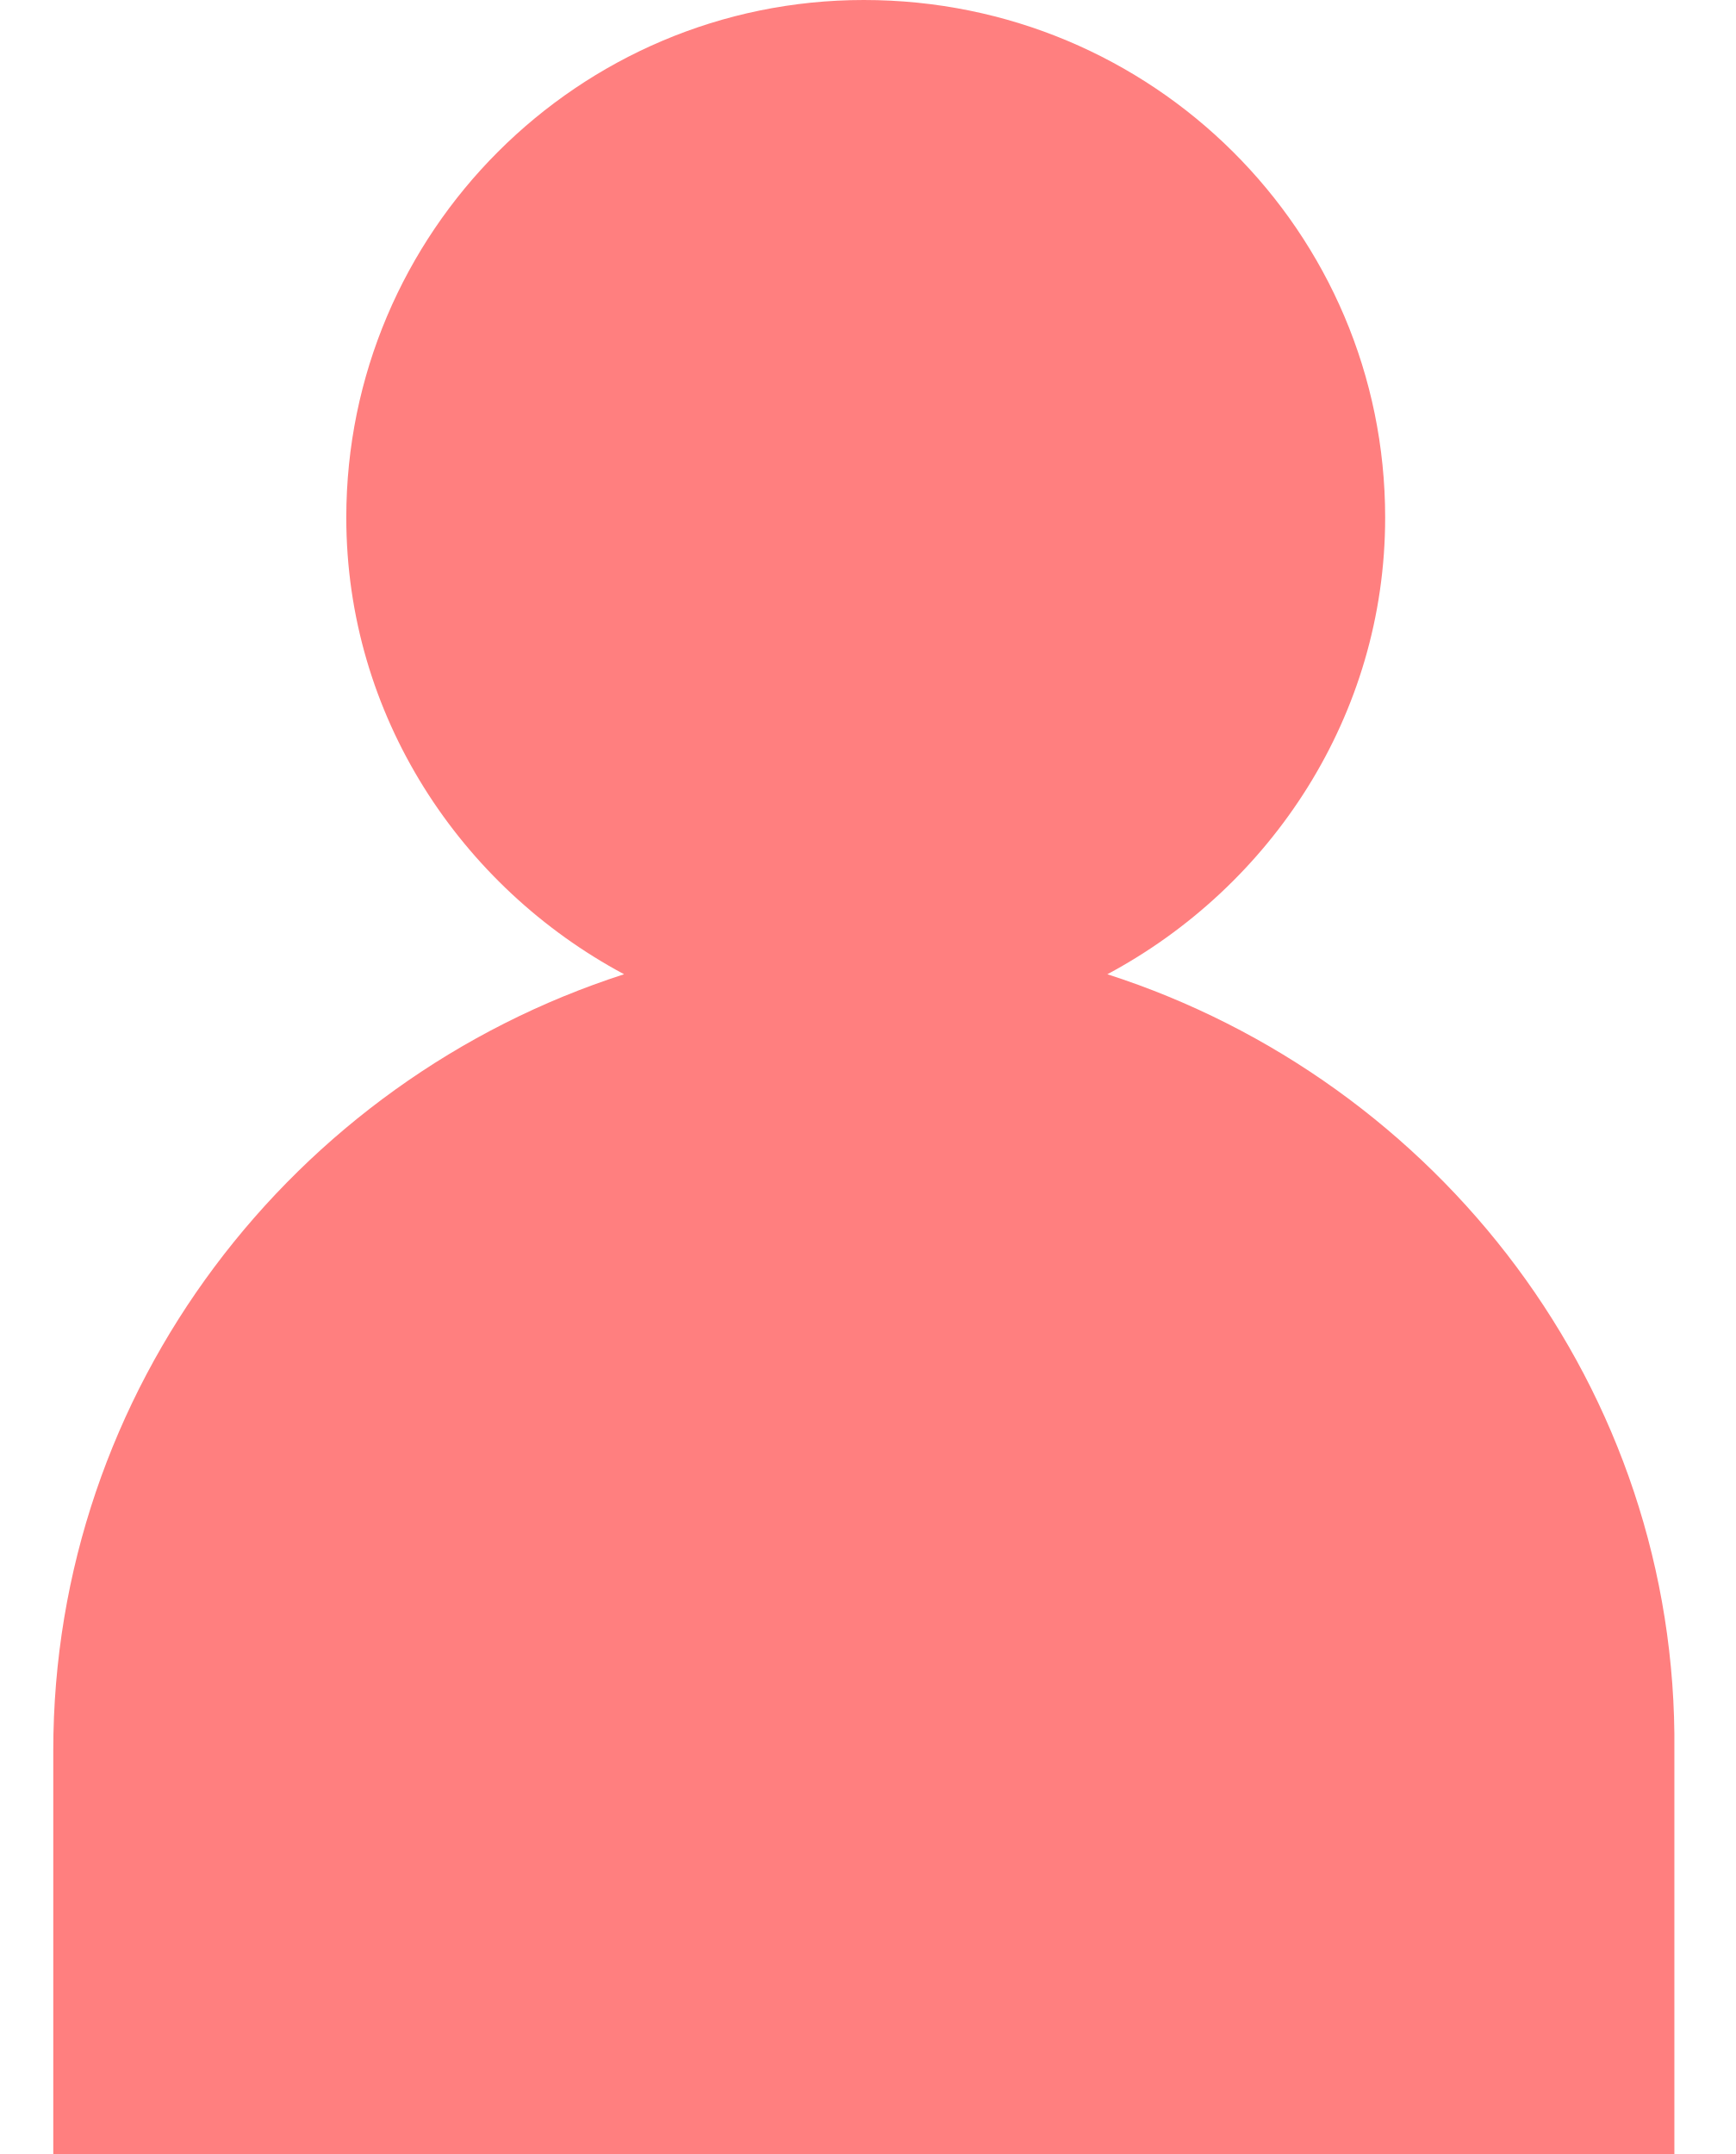
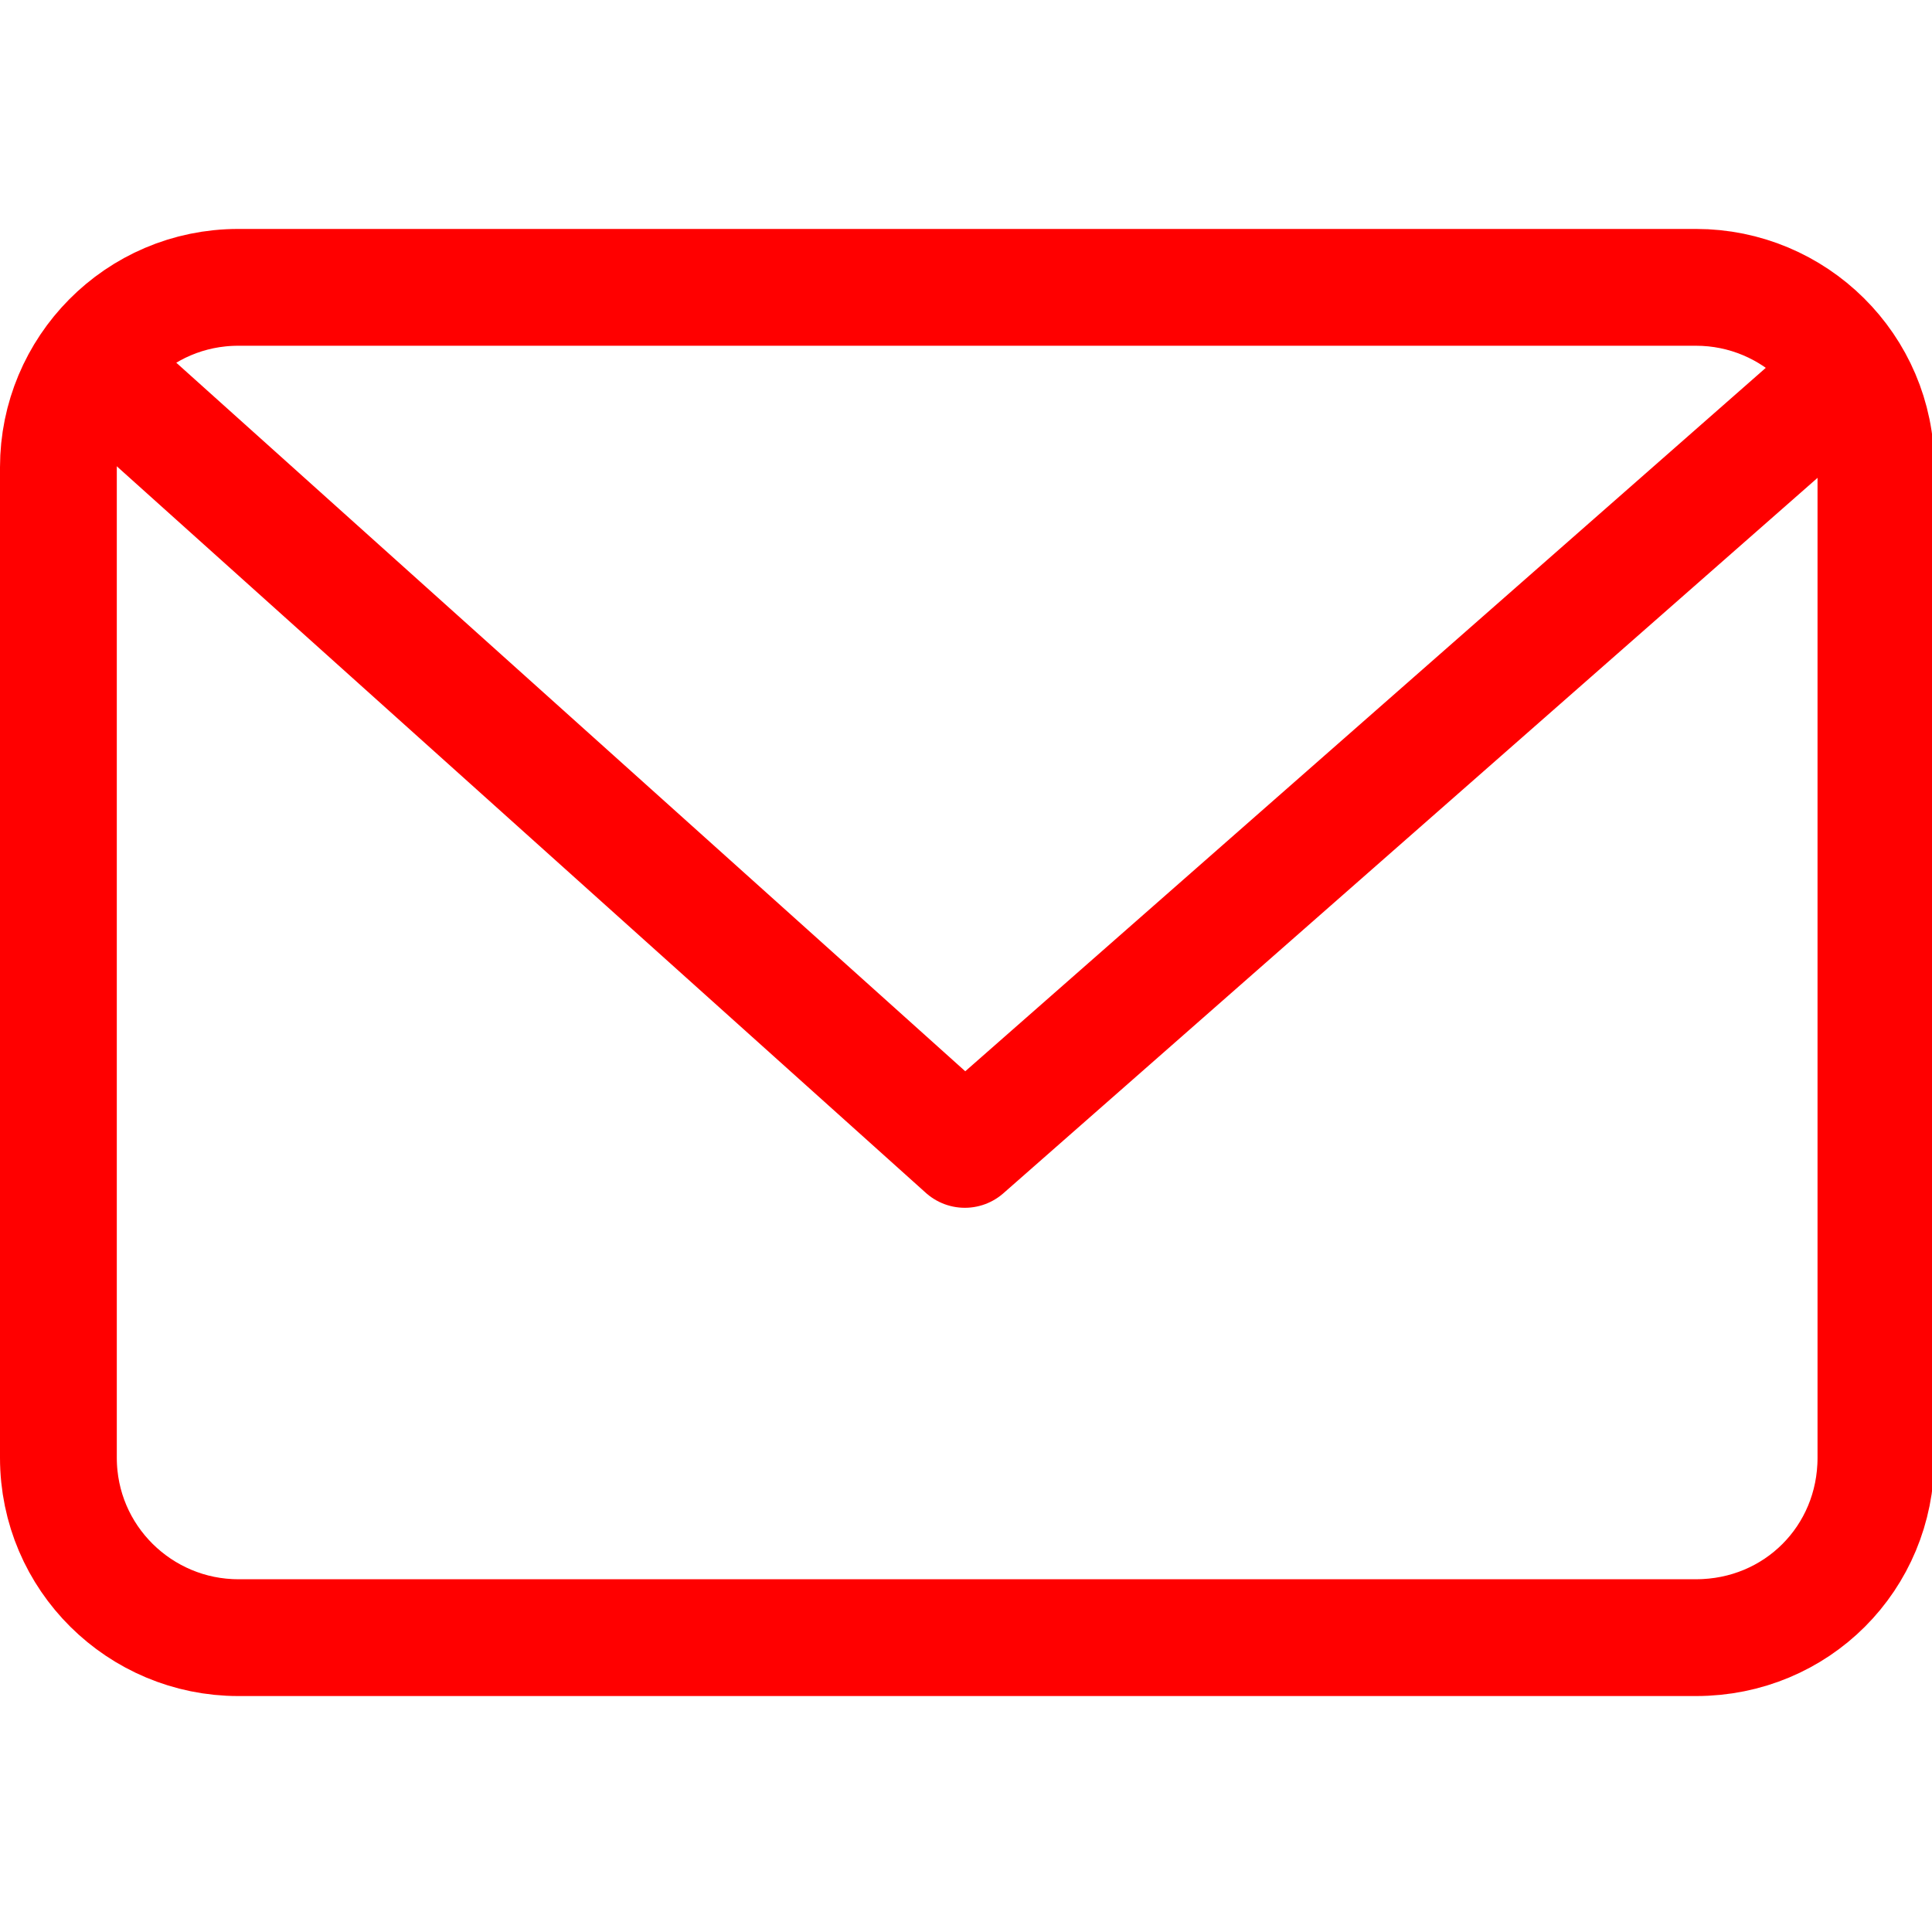
- <svg xmlns="http://www.w3.org/2000/svg" version="1.1" id="Слой_1" x="0px" y="0px" viewBox="0 0 45.6 56.6" style="enable-background:new 0 0 45.6 56.6;" xml:space="preserve">
+ <svg xmlns="http://www.w3.org/2000/svg" version="1.1" id="Слой_1" x="0px" y="0px" viewBox="0 0 82.7 82.7" style="enable-background:new 0 0 82.7 82.7;" xml:space="preserve">
  <style type="text/css">
- 	.st0{opacity:0.5;}
- 	.st1{fill:#FF0000;}
+ 	.st0{fill:none;stroke:#FF0000;stroke-width:5;stroke-miterlimit:10;}
+ 	.st1{fill:none;stroke:#FF0000;stroke-width:5;stroke-linecap:round;stroke-linejoin:round;stroke-miterlimit:10;}
</style>
-   <g class="st0">
-     <path class="st1" d="M29.1,25.6c4.3-2.3,7.3-6.8,7.3-12C36.4,6.1,30.3,0,22.7,0C15.2,0,9.1,6.1,9.1,13.6c0,5.2,3,9.7,7.3,12   C7.7,28.4,1.4,36.5,1.4,46v10.7h42.6V46C44.1,36.5,37.8,28.4,29.1,25.6z" />
+   <g>
+     <path class="st0" d="M72.6,70.1H10.2c-4.2,0-7.7-3.4-7.7-7.7V20c0-4.2,3.4-7.7,7.7-7.7h62.4c4.2,0,7.7,3.4,7.7,7.7v42.4   C80.3,66.7,76.9,70.1,72.6,70.1z" />
+     <polyline class="st1" points="5,16.6 41.3,49.2 78.4,16.6  " />
  </g>
</svg>
